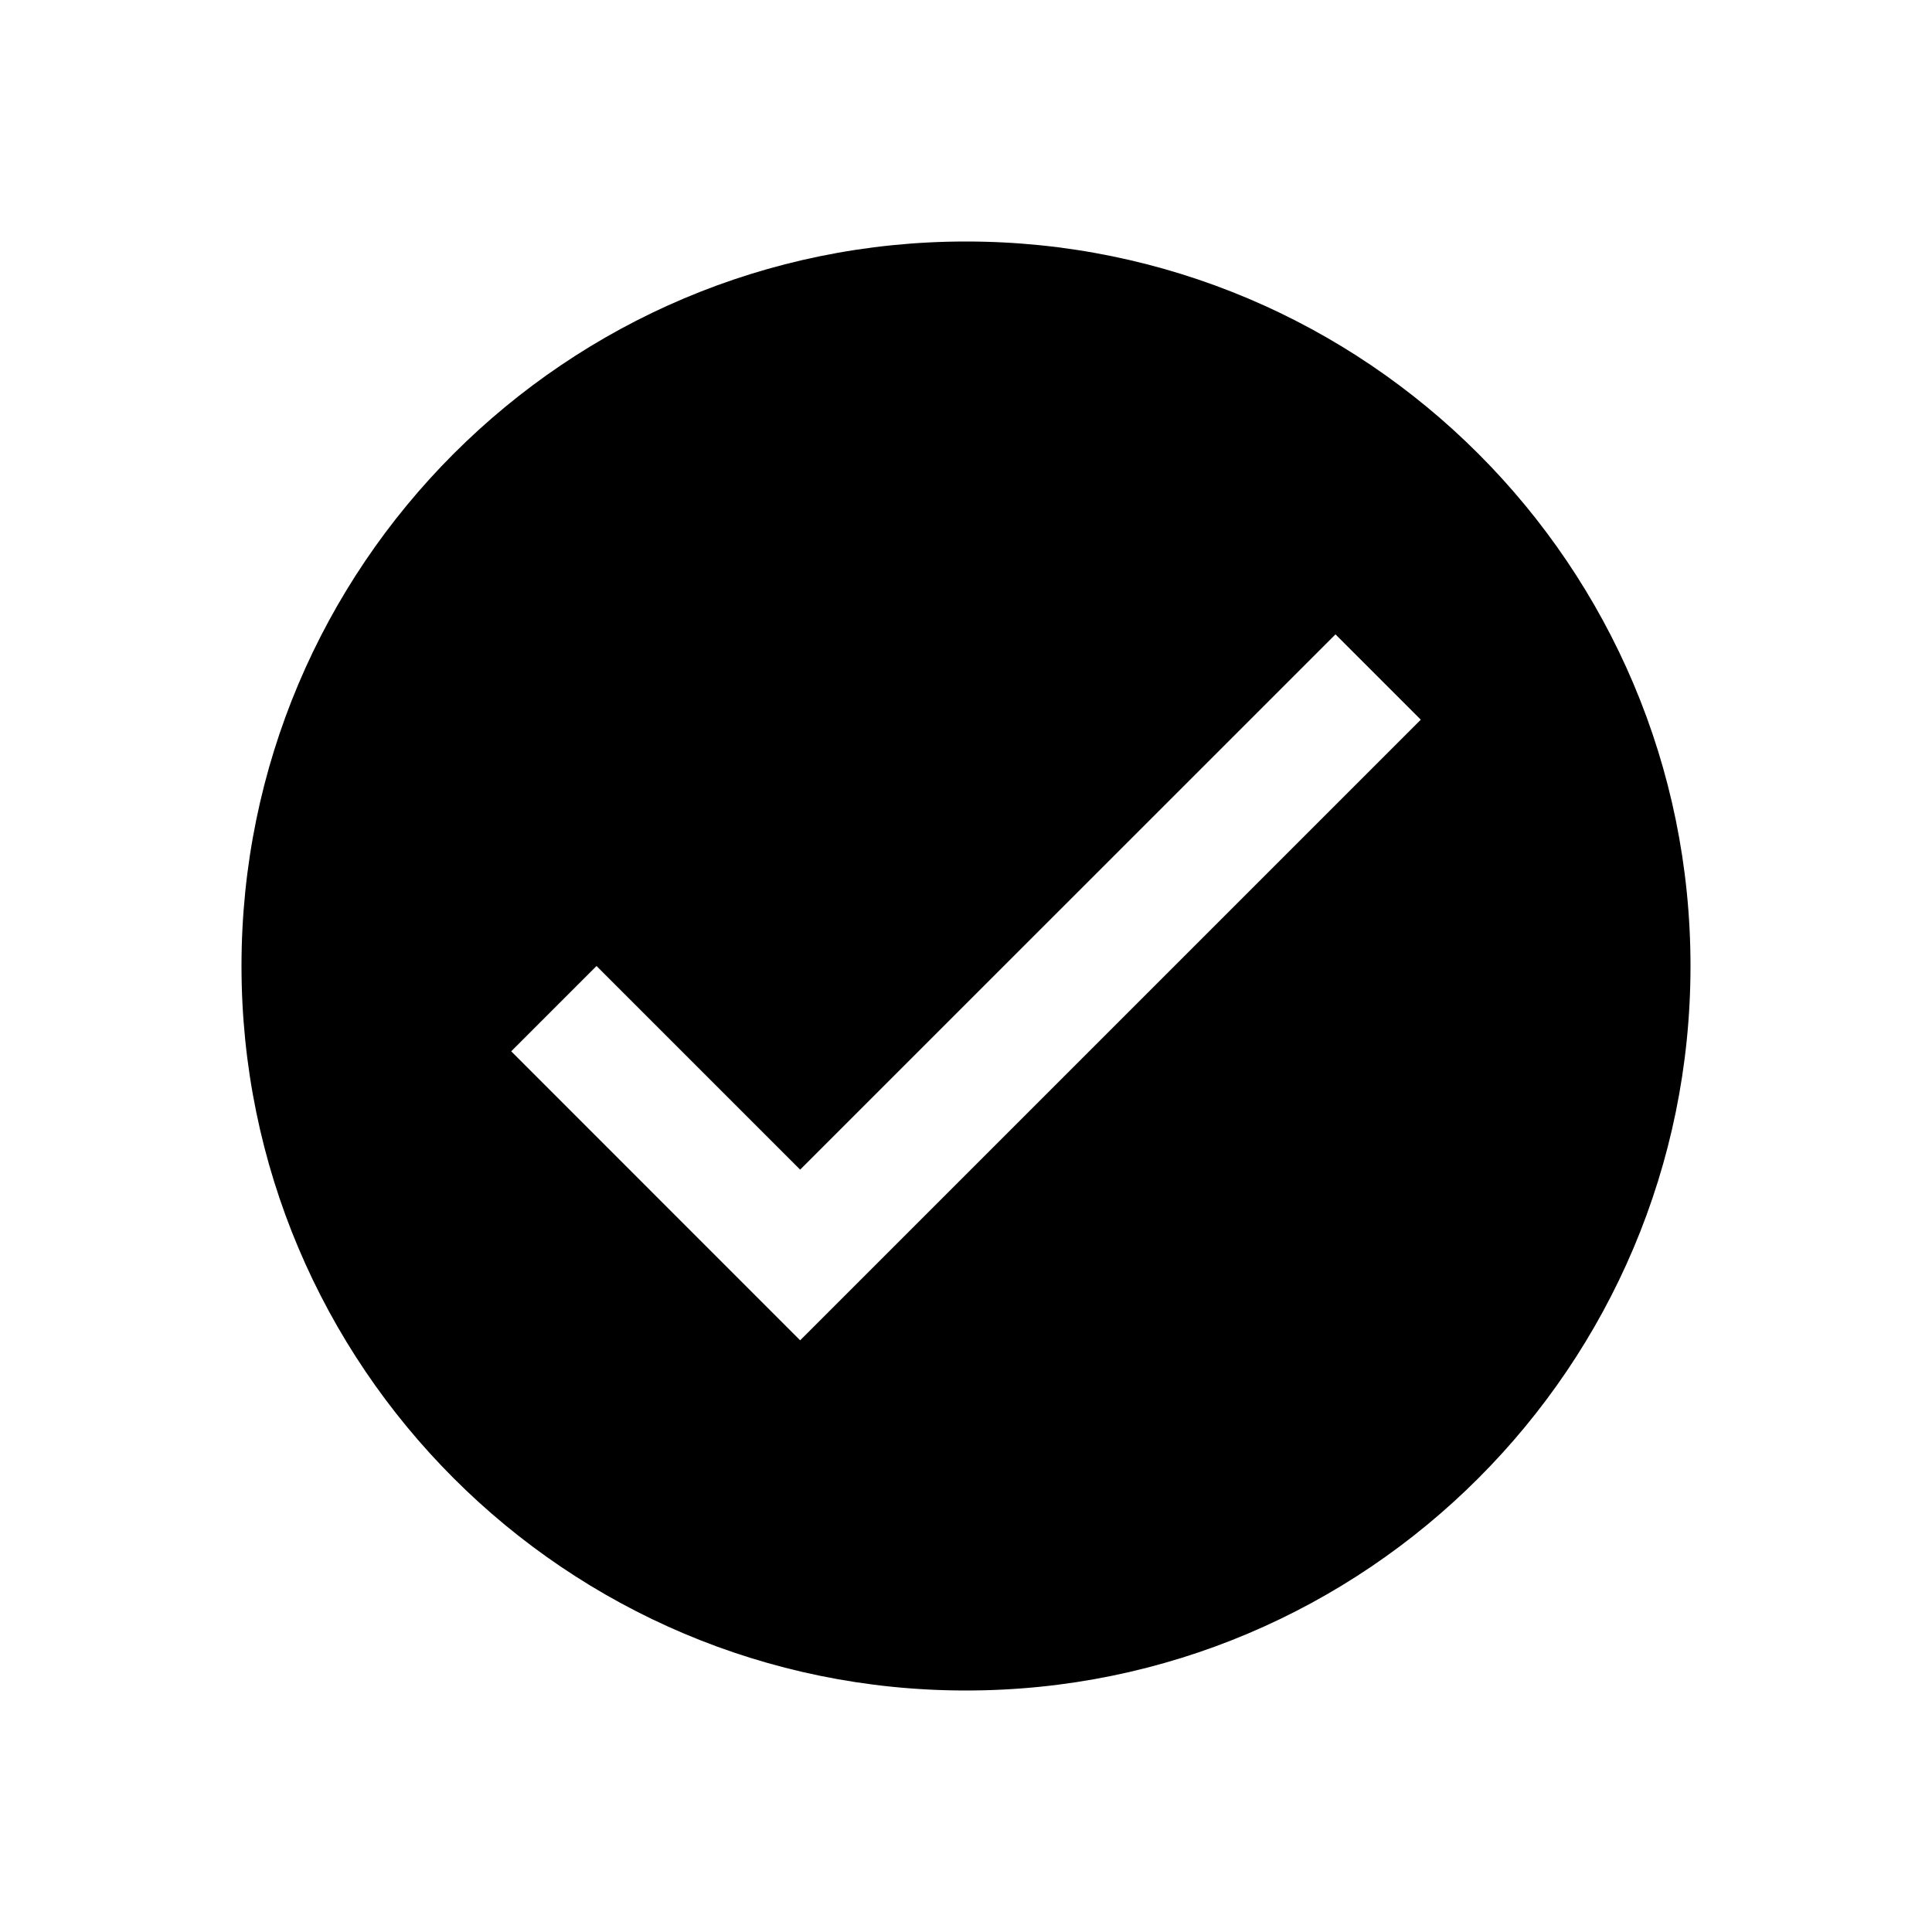
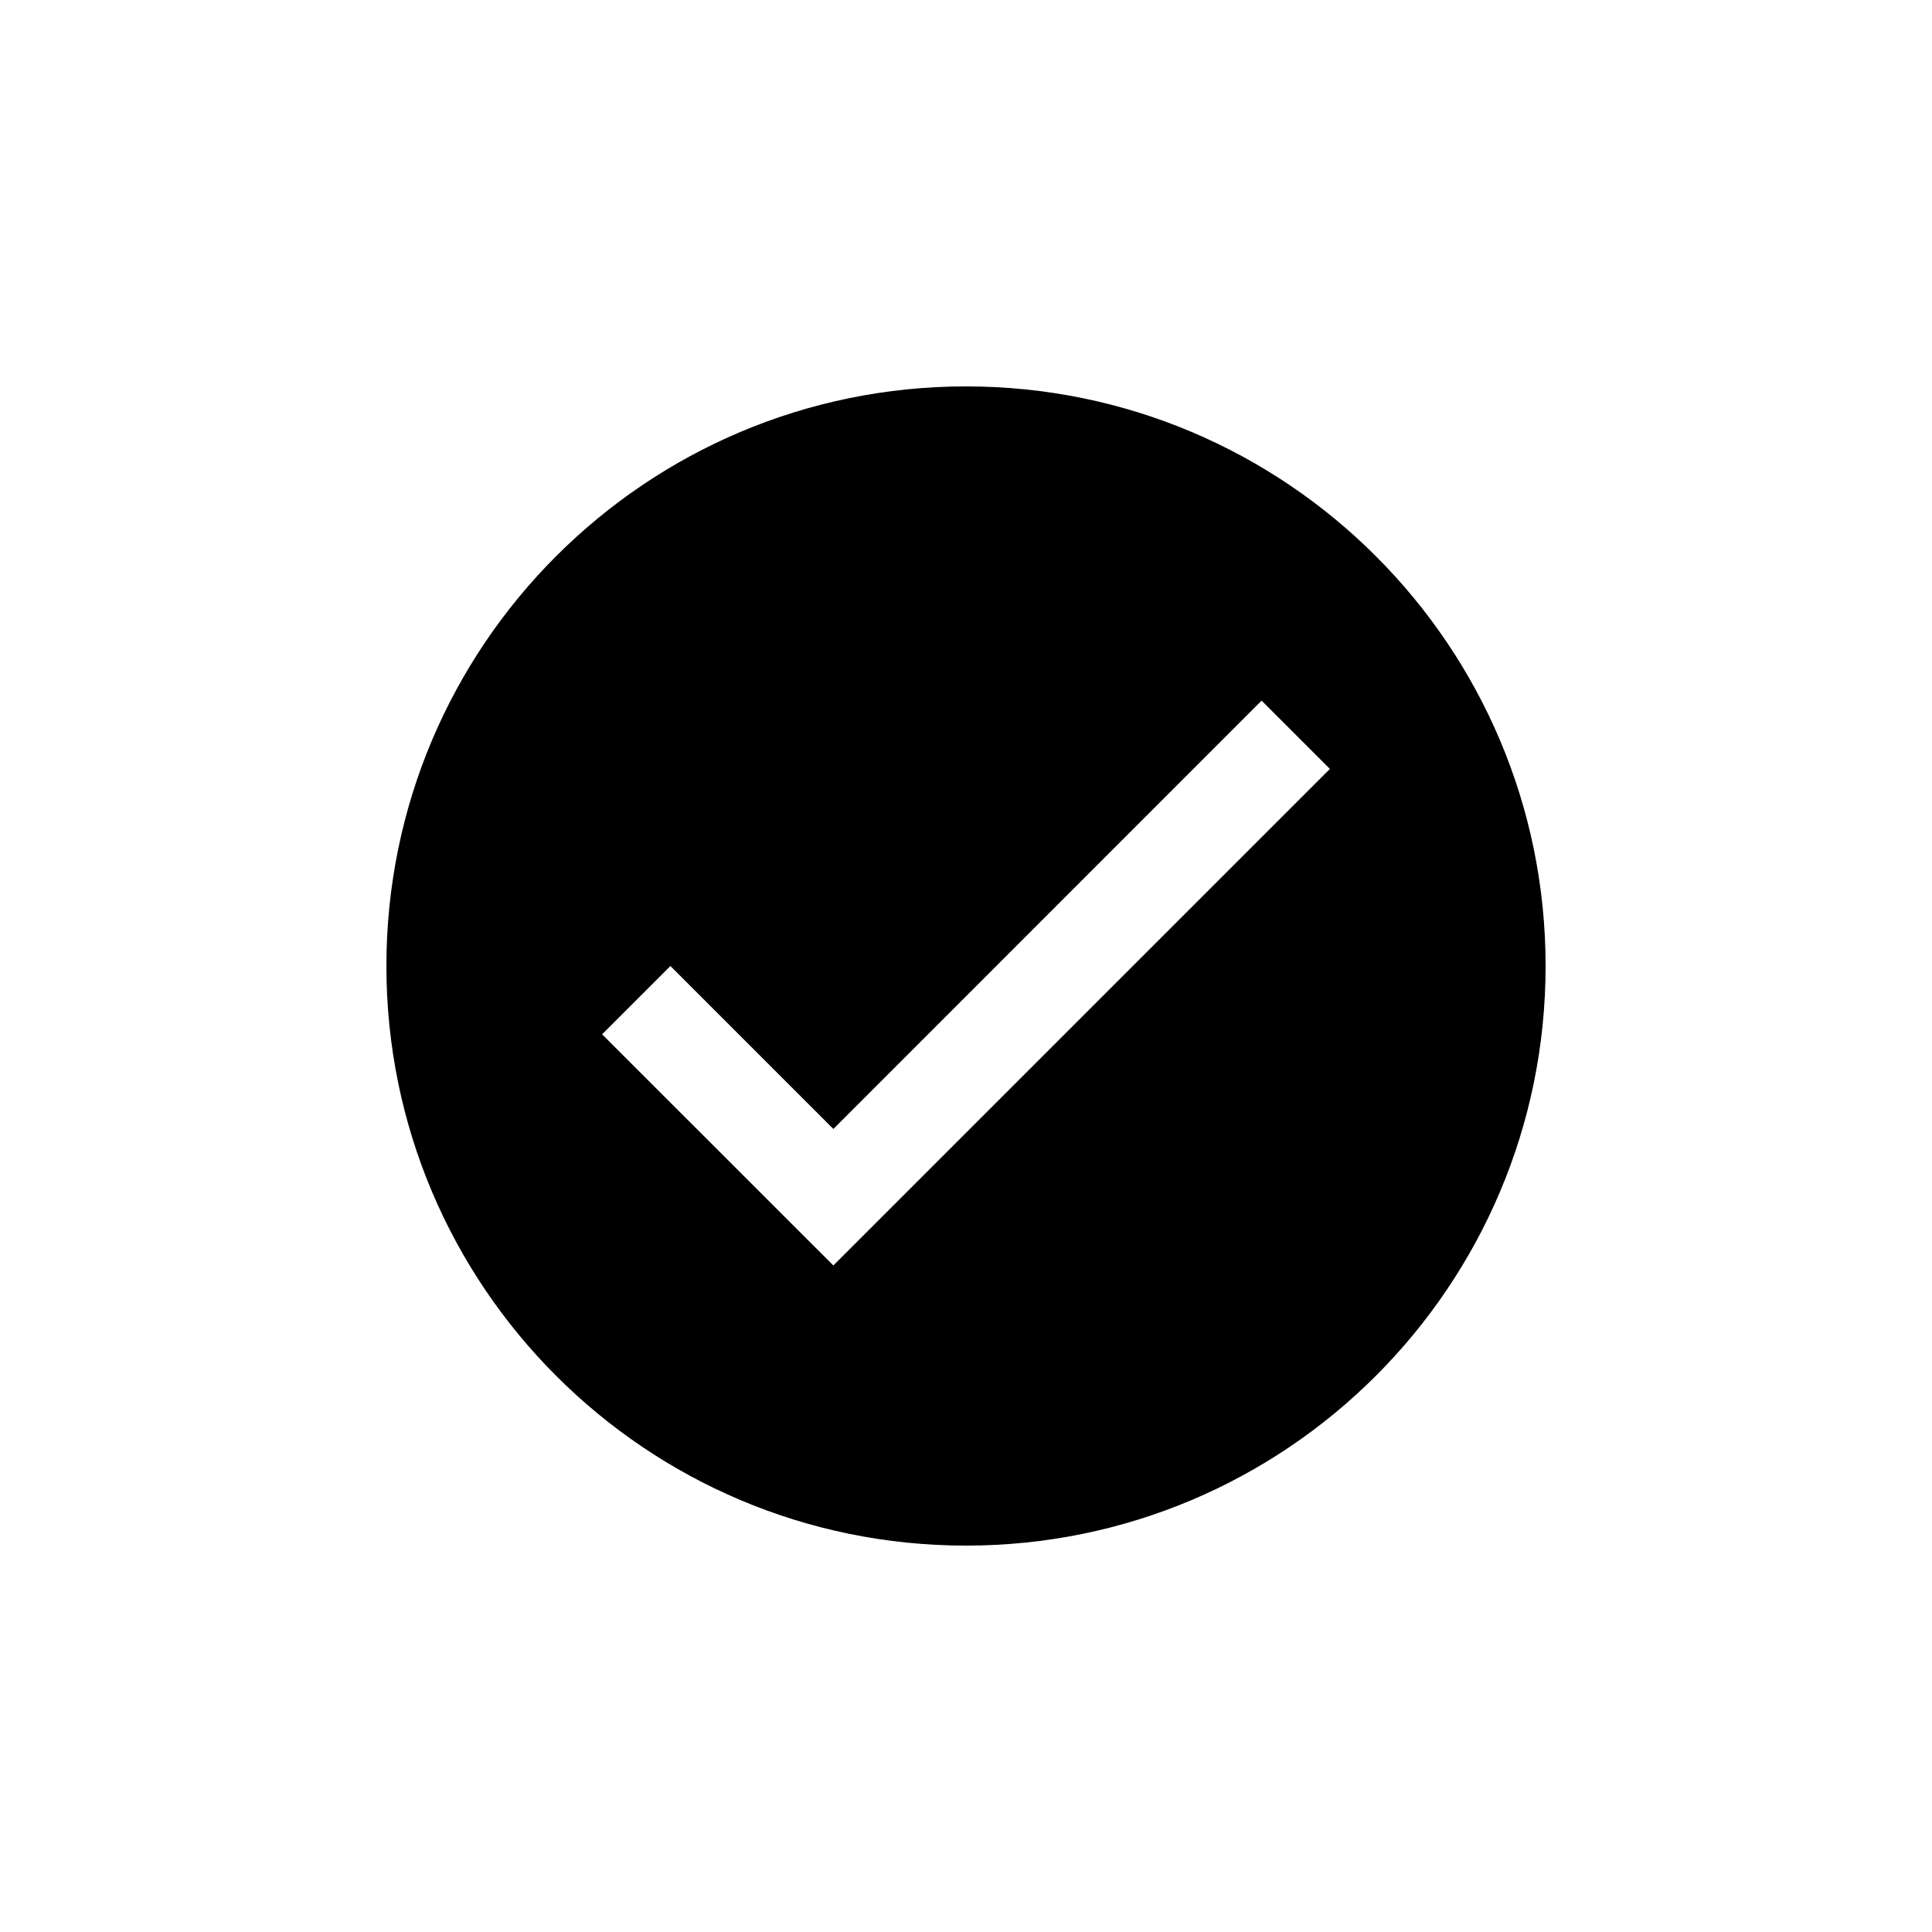
- <svg xmlns="http://www.w3.org/2000/svg" viewBox="0 0 20 20">
-   <path d="M10 2.5a7.5 7.5 0 100 15 7.5 7.5 0 000-15zM8.283 13.875l-2.991-2.992.883-.883 2.108 2.108 5.542-5.541.883.883-6.425 6.425z" fill="#000" fill-rule="evenodd" />
+ <svg xmlns="http://www.w3.org/2000/svg" width="20px" height="20px" viewBox="0 0 20 20" version="1.1">
+   <g id="Tools/success" stroke="none" stroke-width="1" fill="none" fill-rule="evenodd">
+     <path d="M10,4 C6.686,4 4,6.686 4,10 C4,13.314 6.686,16 10,16 C13.314,16 16,13.314 16,10 C16,6.686 13.314,4 10,4 Z M8.627,13.1 L6.233,10.707 L6.94,10 L8.627,11.687 L13.06,7.253 L13.767,7.96 L8.627,13.1 Z" id="Shape" fill="#000000" />
+   </g>
</svg>
